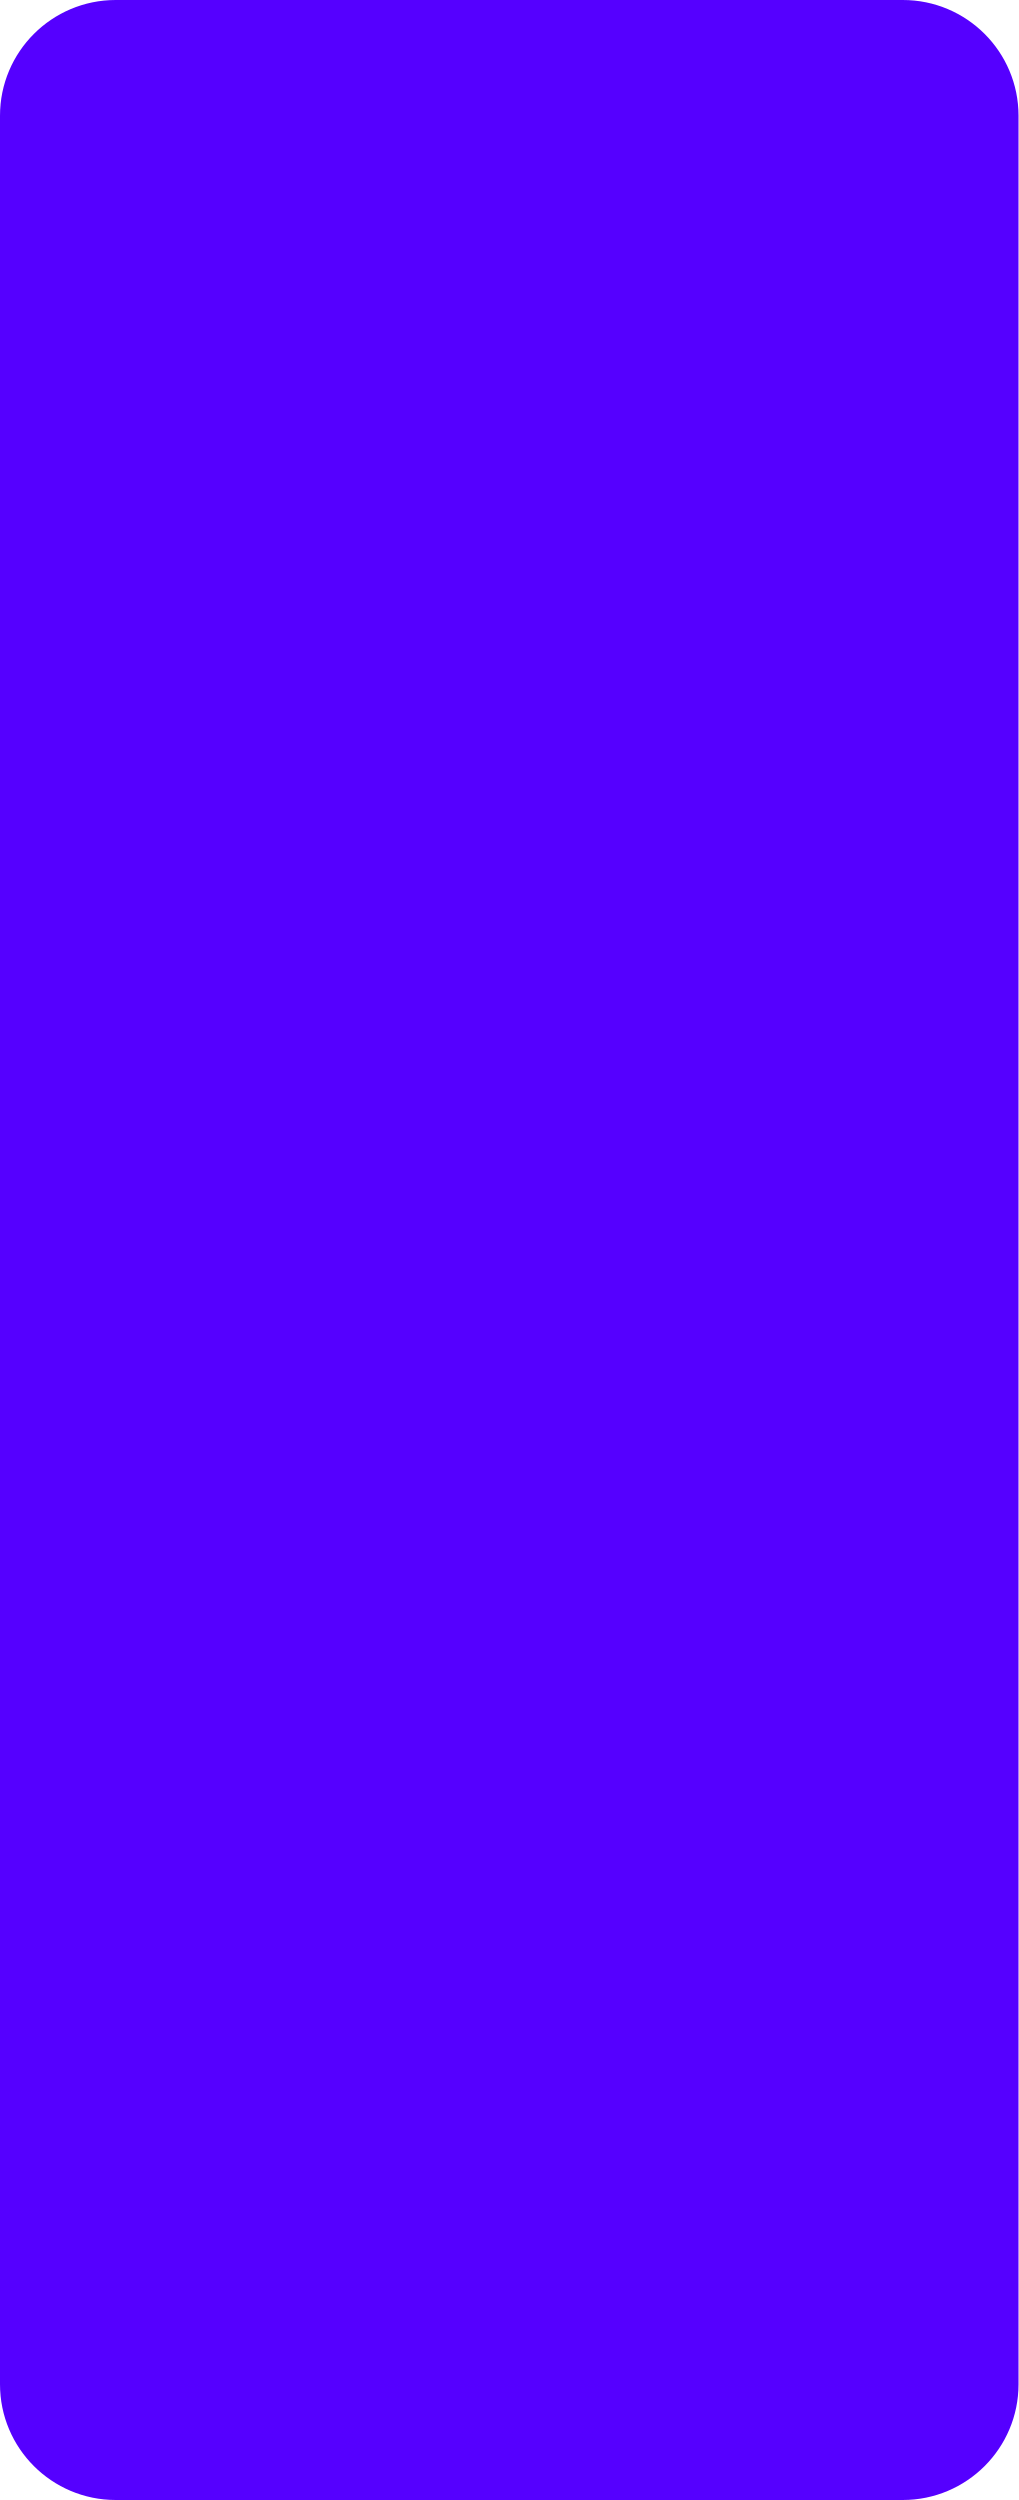
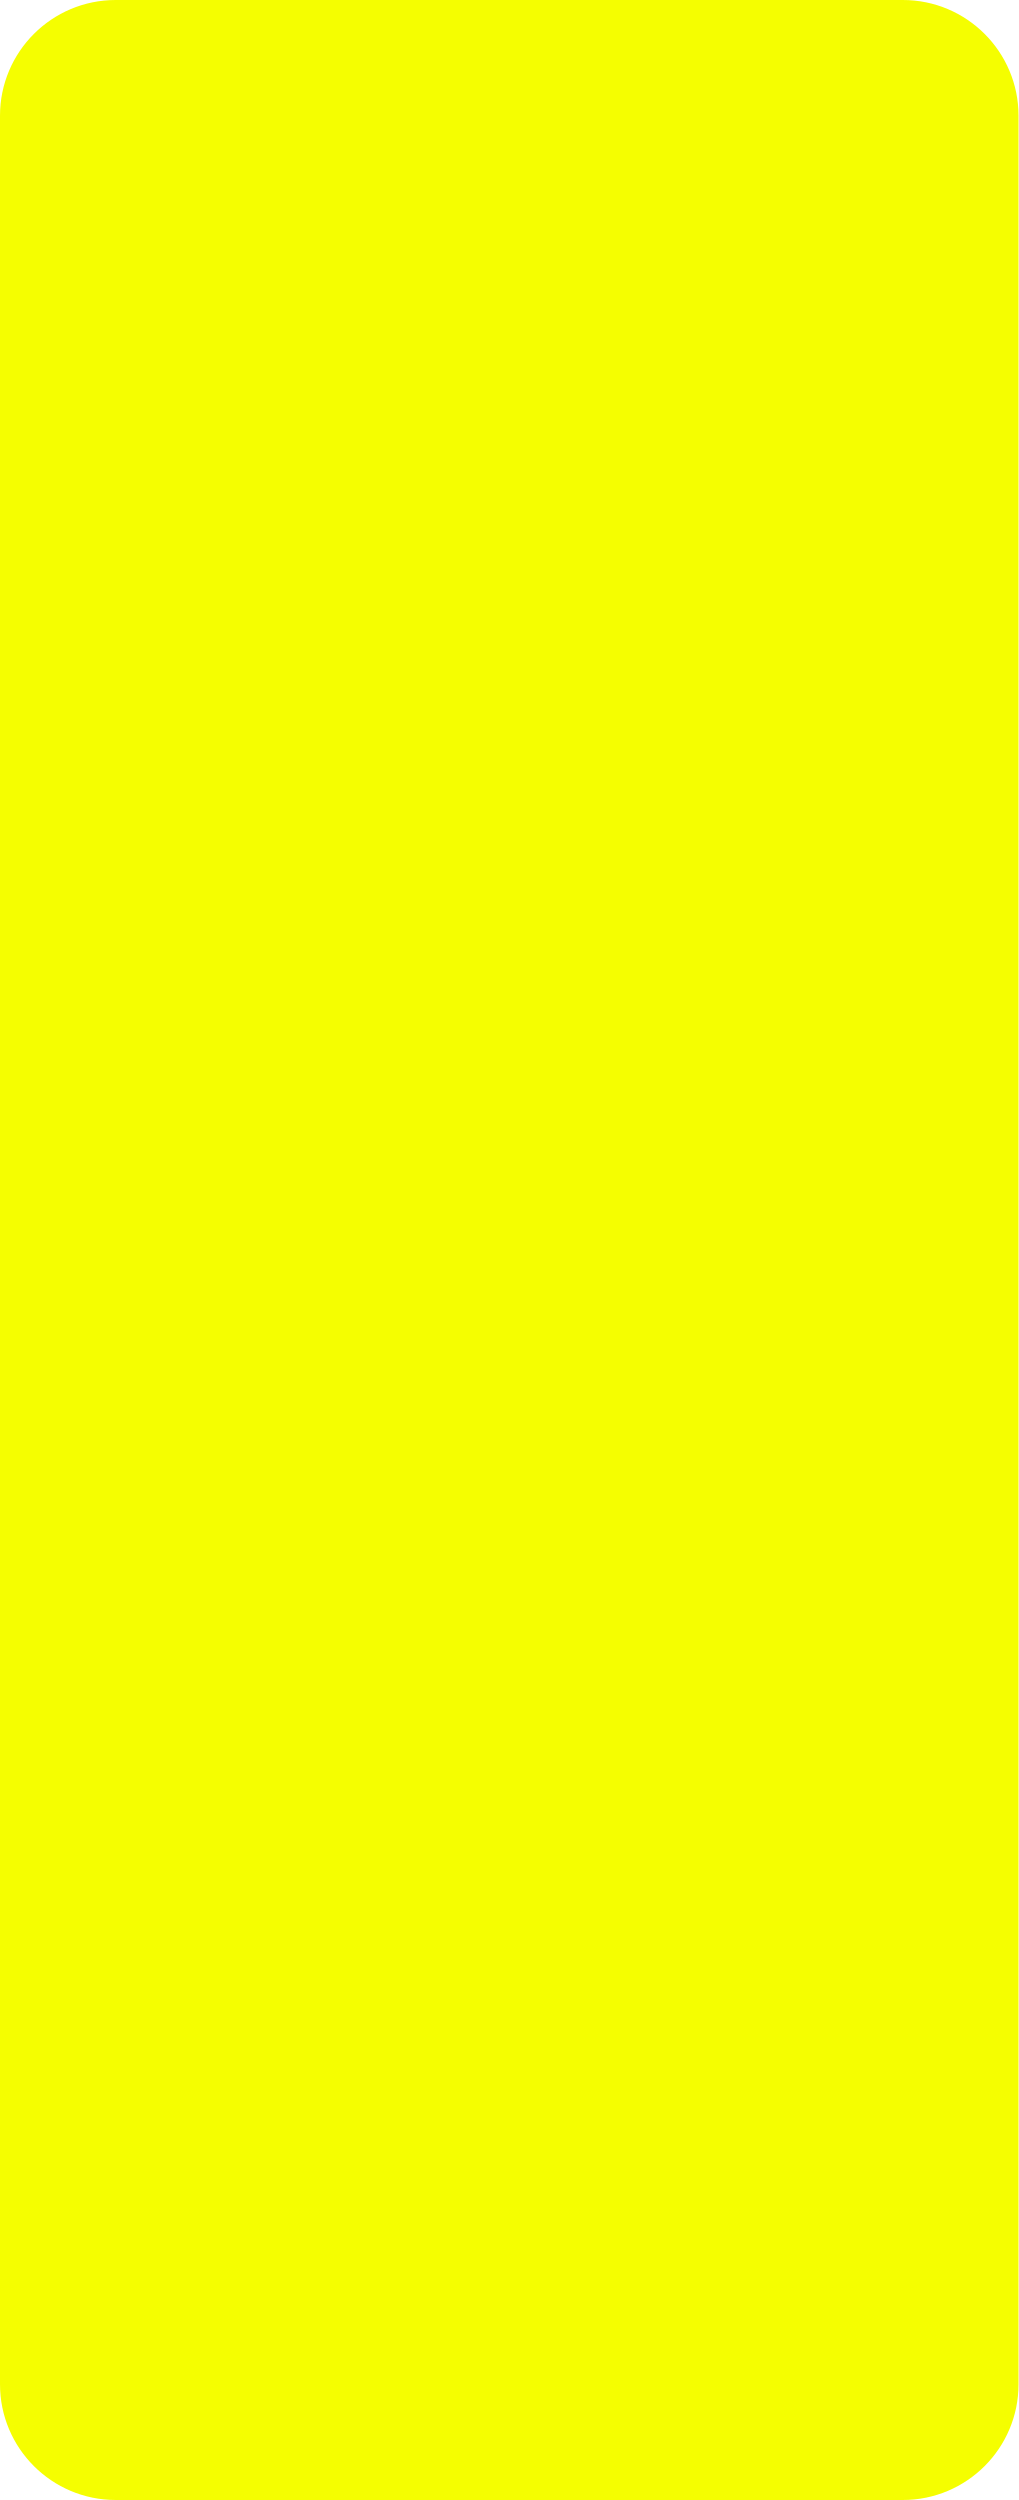
<svg xmlns="http://www.w3.org/2000/svg" width="100%" height="100%" viewBox="0 0 22 54">
-   <rect x="0.5" y="0.5" width="21" height="53" rx="2" ry="2" id="shield" style="fill:#5500ff;stroke:#5500ff;stroke-width:1;" />
+   <rect x="0.5" y="0.5" width="21" height="53" rx="2" ry="2" id="shield" style="fill:#f5fe00;stroke:#f5fe00;stroke-width:1;" />
</svg>
